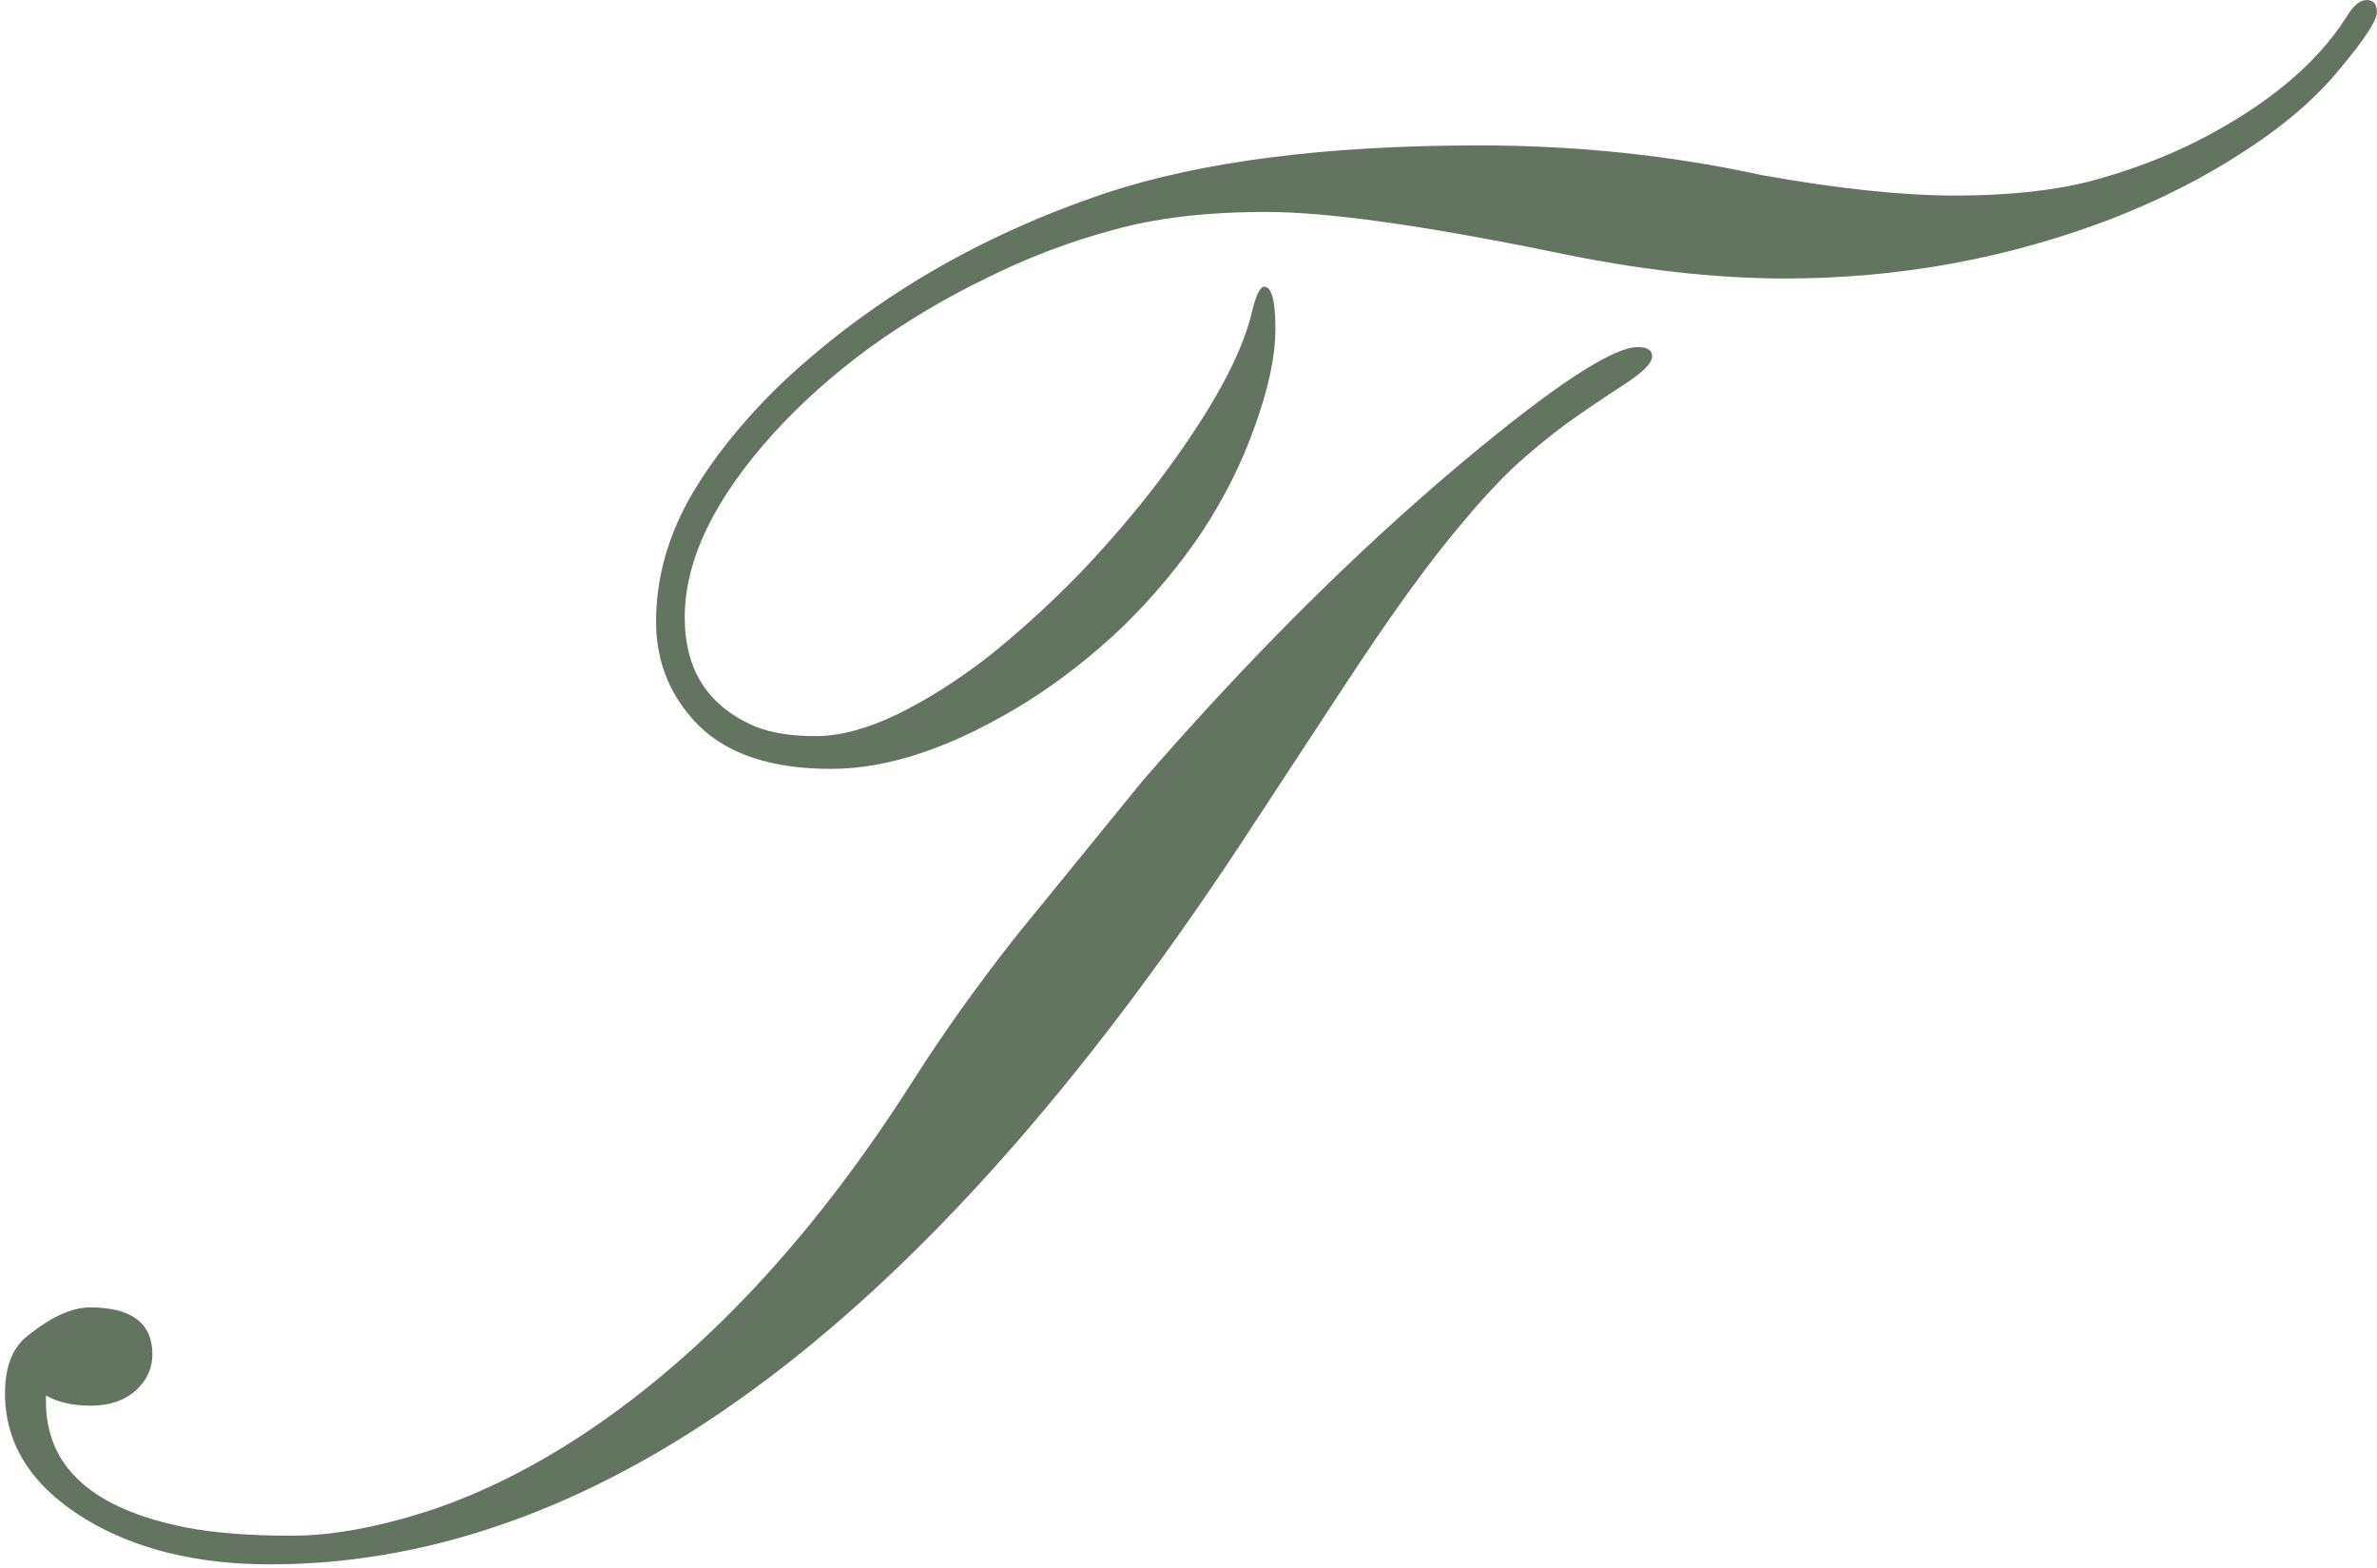
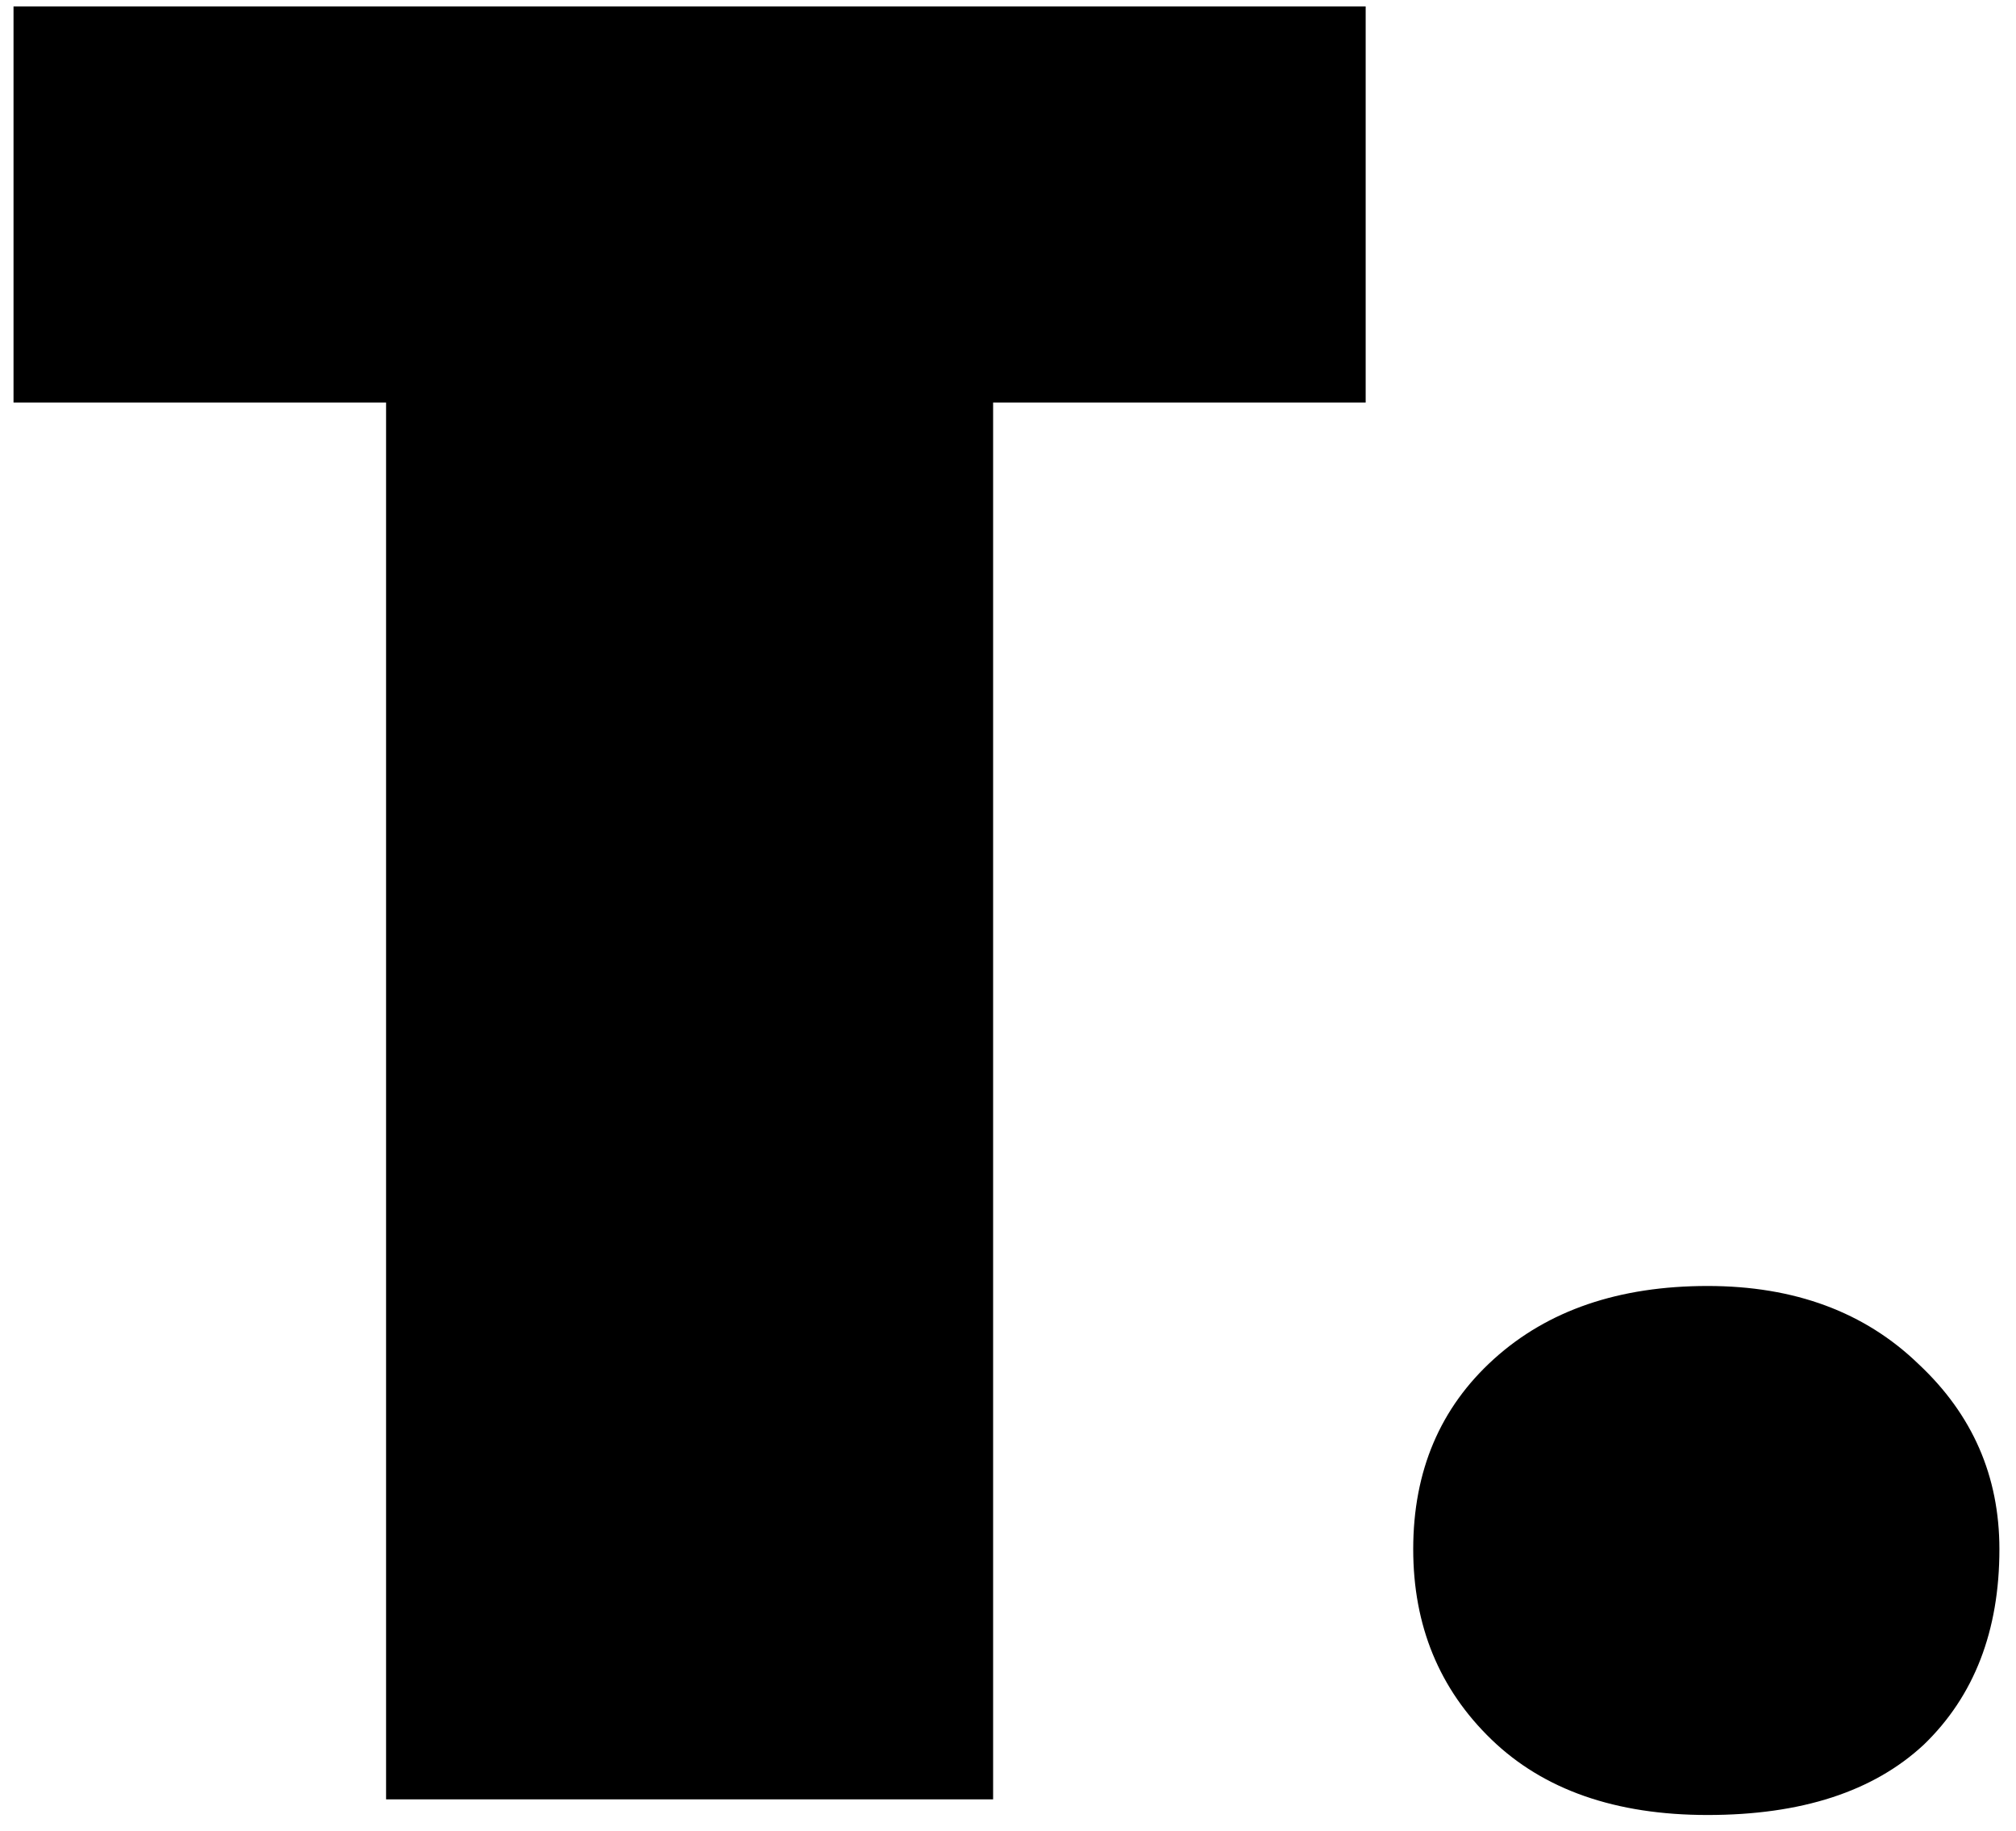
- <svg xmlns="http://www.w3.org/2000/svg" width="423" height="279" viewBox="0 0 423 279" fill="none">
-   <path d="M224.962 51.013C226.298 51.013 226.966 53.502 226.966 58.482C226.966 63.34 225.752 69.109 223.323 75.788C221.015 82.346 217.857 88.662 213.85 94.734C209.842 100.685 205.166 106.272 199.822 111.494C194.479 116.595 188.831 121.028 182.88 124.793C170.007 132.808 158.348 136.816 147.903 136.816C137.458 136.816 129.625 134.266 124.403 129.165C119.302 124.064 116.752 117.87 116.752 110.583C116.752 103.175 118.695 95.949 122.581 88.905C126.589 81.861 132.115 74.938 139.159 68.137C155.069 53.199 174.197 41.965 196.543 34.435C213.667 28.727 235.893 25.873 263.218 25.873C280.586 25.873 297.346 27.634 313.498 31.156C327.1 33.585 338.577 34.799 347.929 34.799C357.28 34.799 365.296 33.949 371.976 32.249C378.777 30.427 385.092 28.059 390.922 25.144C403.309 18.829 412.175 11.481 417.519 3.101C418.733 1.037 419.948 0.004 421.162 0.004C422.377 0.004 422.984 0.733 422.984 2.19C422.984 3.648 420.798 6.988 416.426 12.21C412.175 17.432 406.467 22.351 399.302 26.966C392.258 31.581 384.363 35.589 375.619 38.989C357.159 46.033 337.849 49.555 317.688 49.555C305.058 49.555 291.273 47.976 276.335 44.819C253.138 40.082 236.135 37.714 225.327 37.714C214.639 37.714 205.47 38.807 197.818 40.993C190.167 43.058 182.698 45.912 175.411 49.555C168.124 53.077 161.202 57.206 154.643 61.943C148.207 66.68 142.559 71.72 137.701 77.063C127.135 88.722 121.852 99.653 121.852 109.854C121.852 119.327 126.103 125.825 134.604 129.347C137.398 130.44 140.92 130.987 145.17 130.987C149.421 130.987 154.218 129.711 159.562 127.161C165.027 124.489 170.493 121.028 175.958 116.777C181.423 112.405 186.767 107.547 191.989 102.203C197.211 96.738 201.948 91.212 206.198 85.626C215.428 73.359 220.954 63.34 222.776 55.567C223.505 52.531 224.234 51.013 224.962 51.013ZM27.122 241.019C27.122 243.448 26.151 245.573 24.208 247.395C22.143 249.217 19.471 250.128 16.192 250.128C12.913 250.128 10.241 249.52 8.177 248.306V249.399C8.177 261.058 16.496 268.527 33.134 271.806C38.235 272.778 44.49 273.264 51.898 273.264C59.428 273.264 68.051 271.624 77.766 268.345C87.482 264.944 97.138 259.904 106.732 253.225C127.135 239.015 145.778 218.612 162.659 192.014C168.003 183.634 174.075 175.133 180.876 166.51L203.284 139.002C222.23 117.141 241.176 98.256 260.122 82.346C276.517 68.623 286.962 61.761 291.455 61.761C293.156 61.761 294.006 62.307 294.006 63.4C294.006 64.615 292.305 66.315 288.905 68.501C285.504 70.687 282.104 72.995 278.703 75.424C275.424 77.853 272.266 80.464 269.23 83.257C266.315 86.05 263.401 89.208 260.486 92.73C257.571 96.131 254.353 100.26 250.831 105.118C247.309 109.976 243.362 115.745 238.99 122.424L223.687 145.743C166.363 234.157 107.825 278.364 48.072 278.364C35.077 278.364 24.147 275.692 15.281 270.349C5.687 264.519 0.89 257.05 0.89 247.941C0.89 243.084 2.286 239.622 5.08 237.558C9.209 234.279 12.852 232.639 16.01 232.639C23.418 232.639 27.122 235.432 27.122 241.019Z" fill="#637560" />
+ <svg xmlns="http://www.w3.org/2000/svg" width="65" height="59" viewBox="0 0 65 59" fill="none">
+   <path d="M55.057 58.504C52.089 58.504 49.765 57.692 48.085 56.068C46.405 54.444 45.565 52.4 45.565 49.936C45.565 47.416 46.433 45.372 48.169 43.804C49.905 42.236 52.201 41.452 55.057 41.452C57.857 41.452 60.125 42.292 61.861 43.972C63.597 45.596 64.465 47.584 64.465 49.936C64.465 52.568 63.653 54.668 62.029 56.236C60.405 57.748 58.081 58.504 55.057 58.504Z" fill="black" />
+   <path d="M12.448 12.976H0.436V0.208H44.032V12.976H32.02V58H12.448V12.976Z" fill="black" />
</svg>
